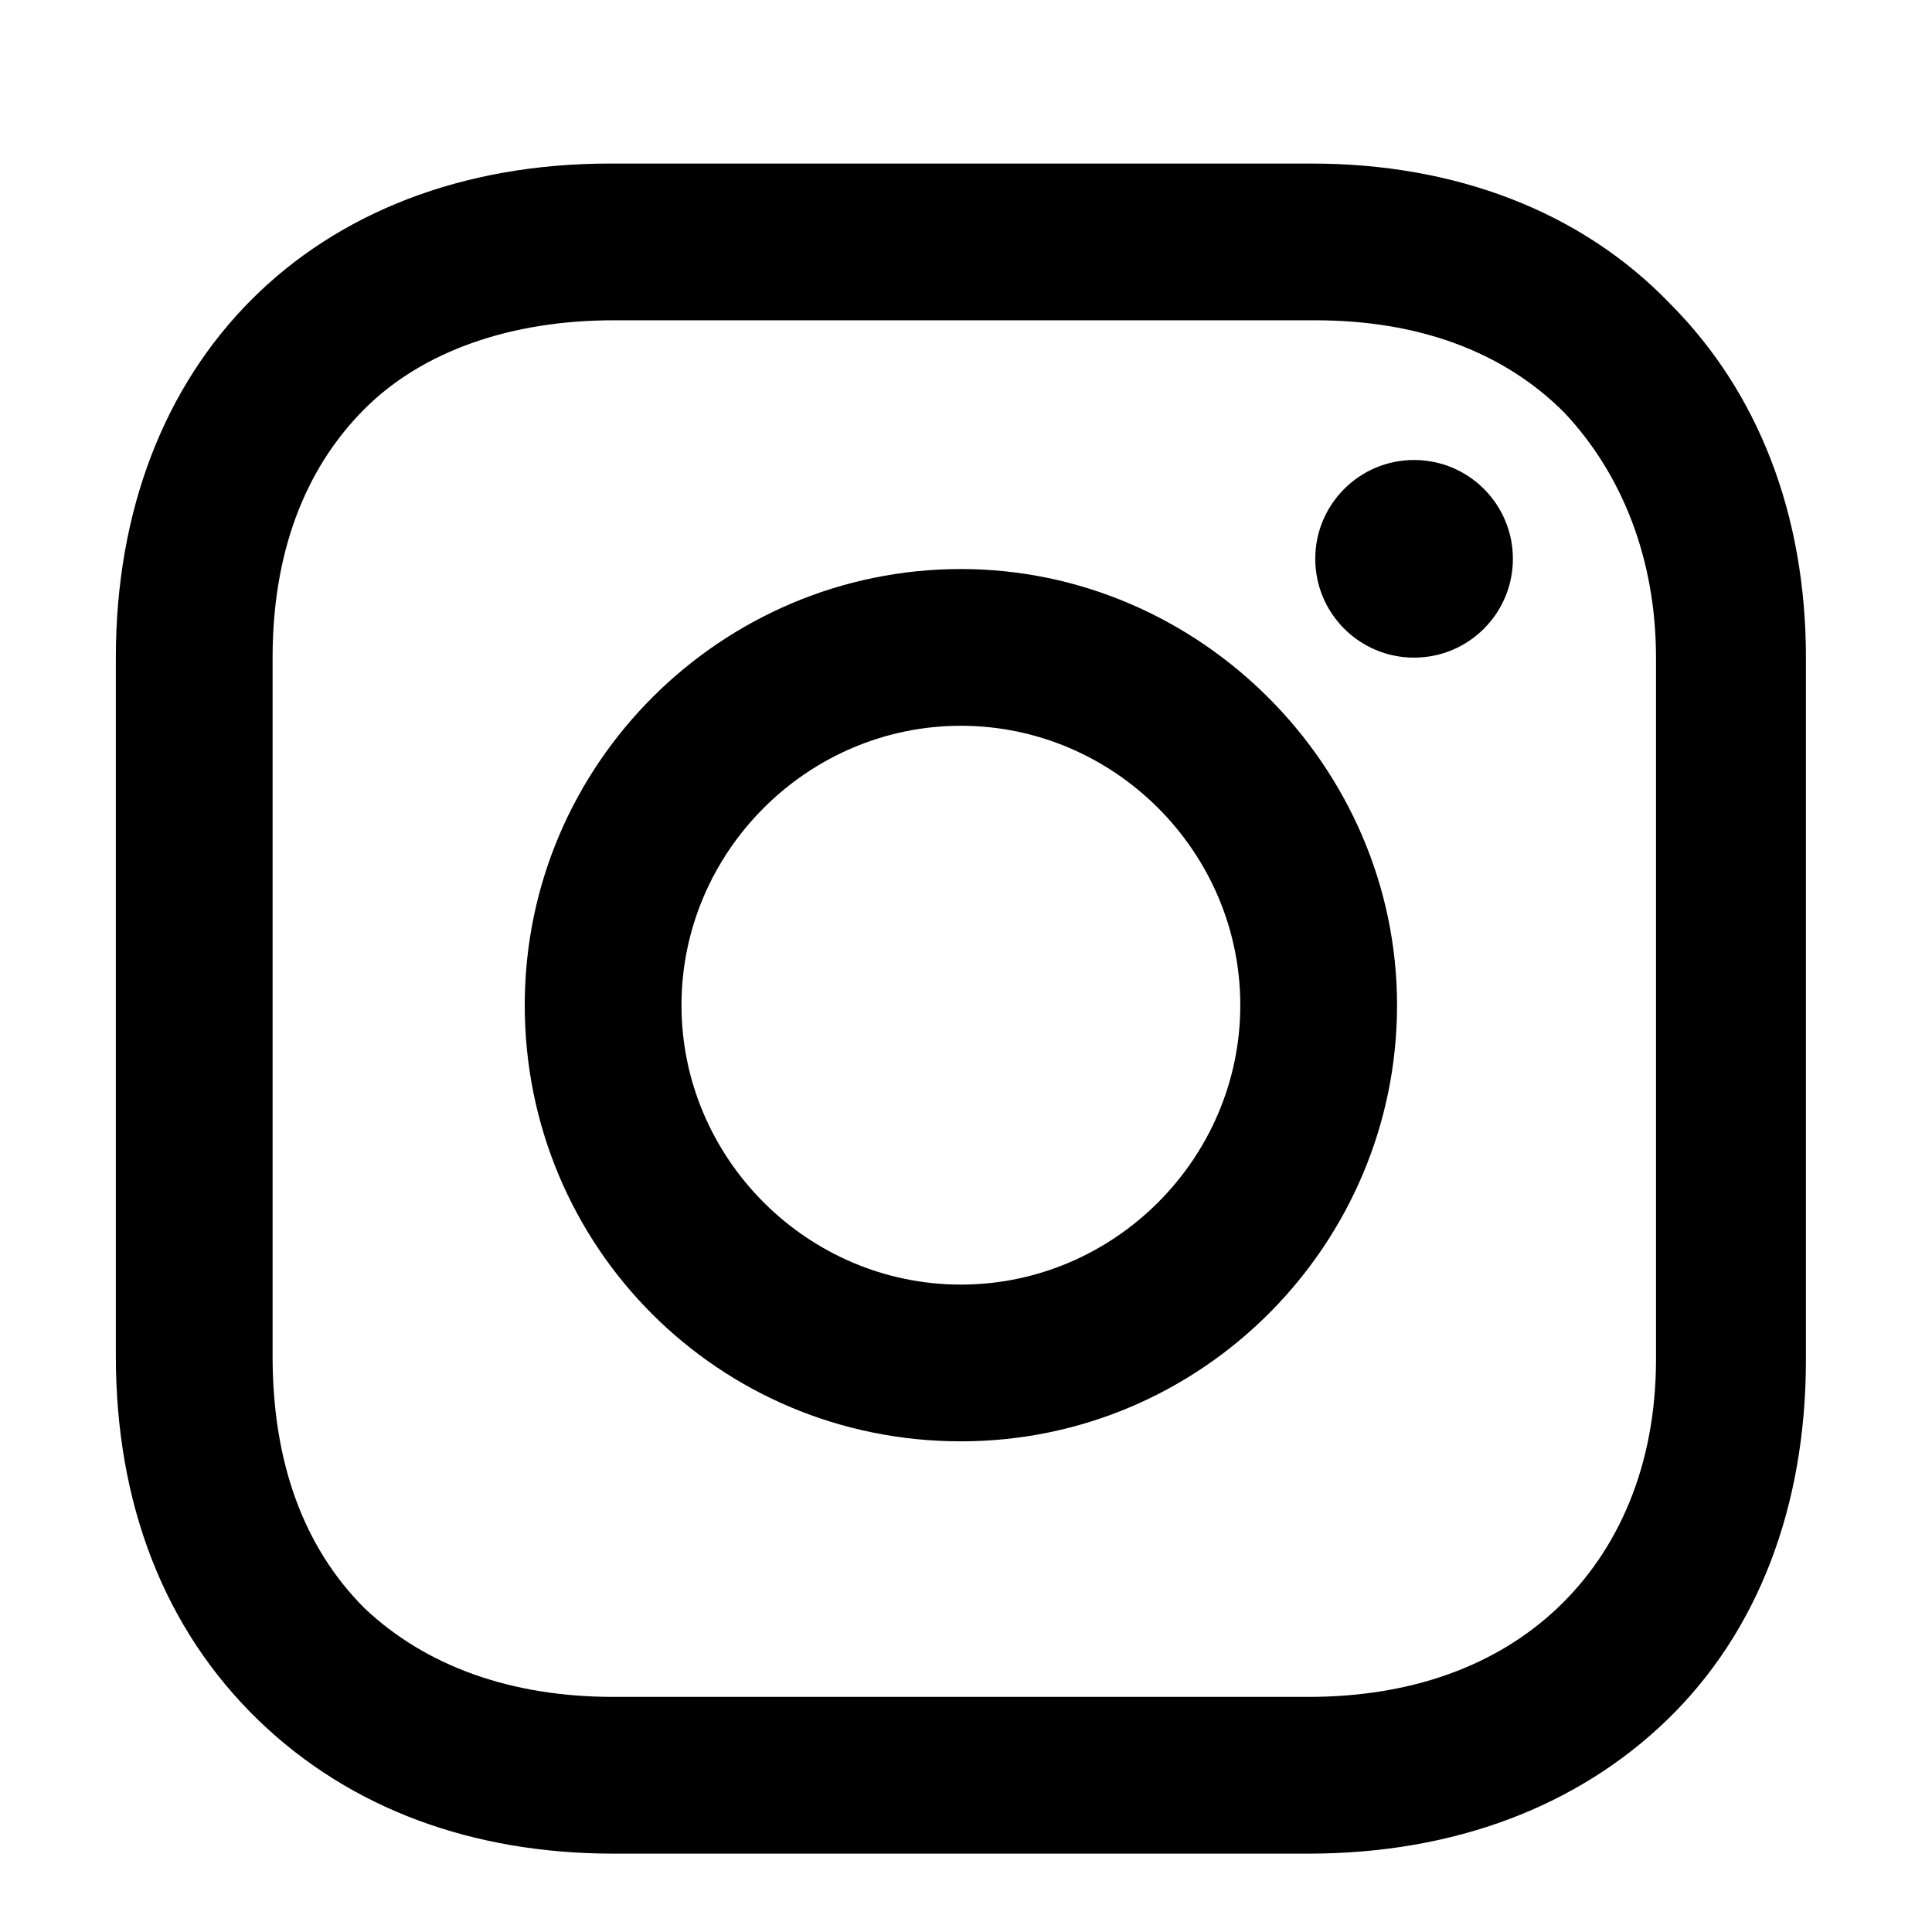
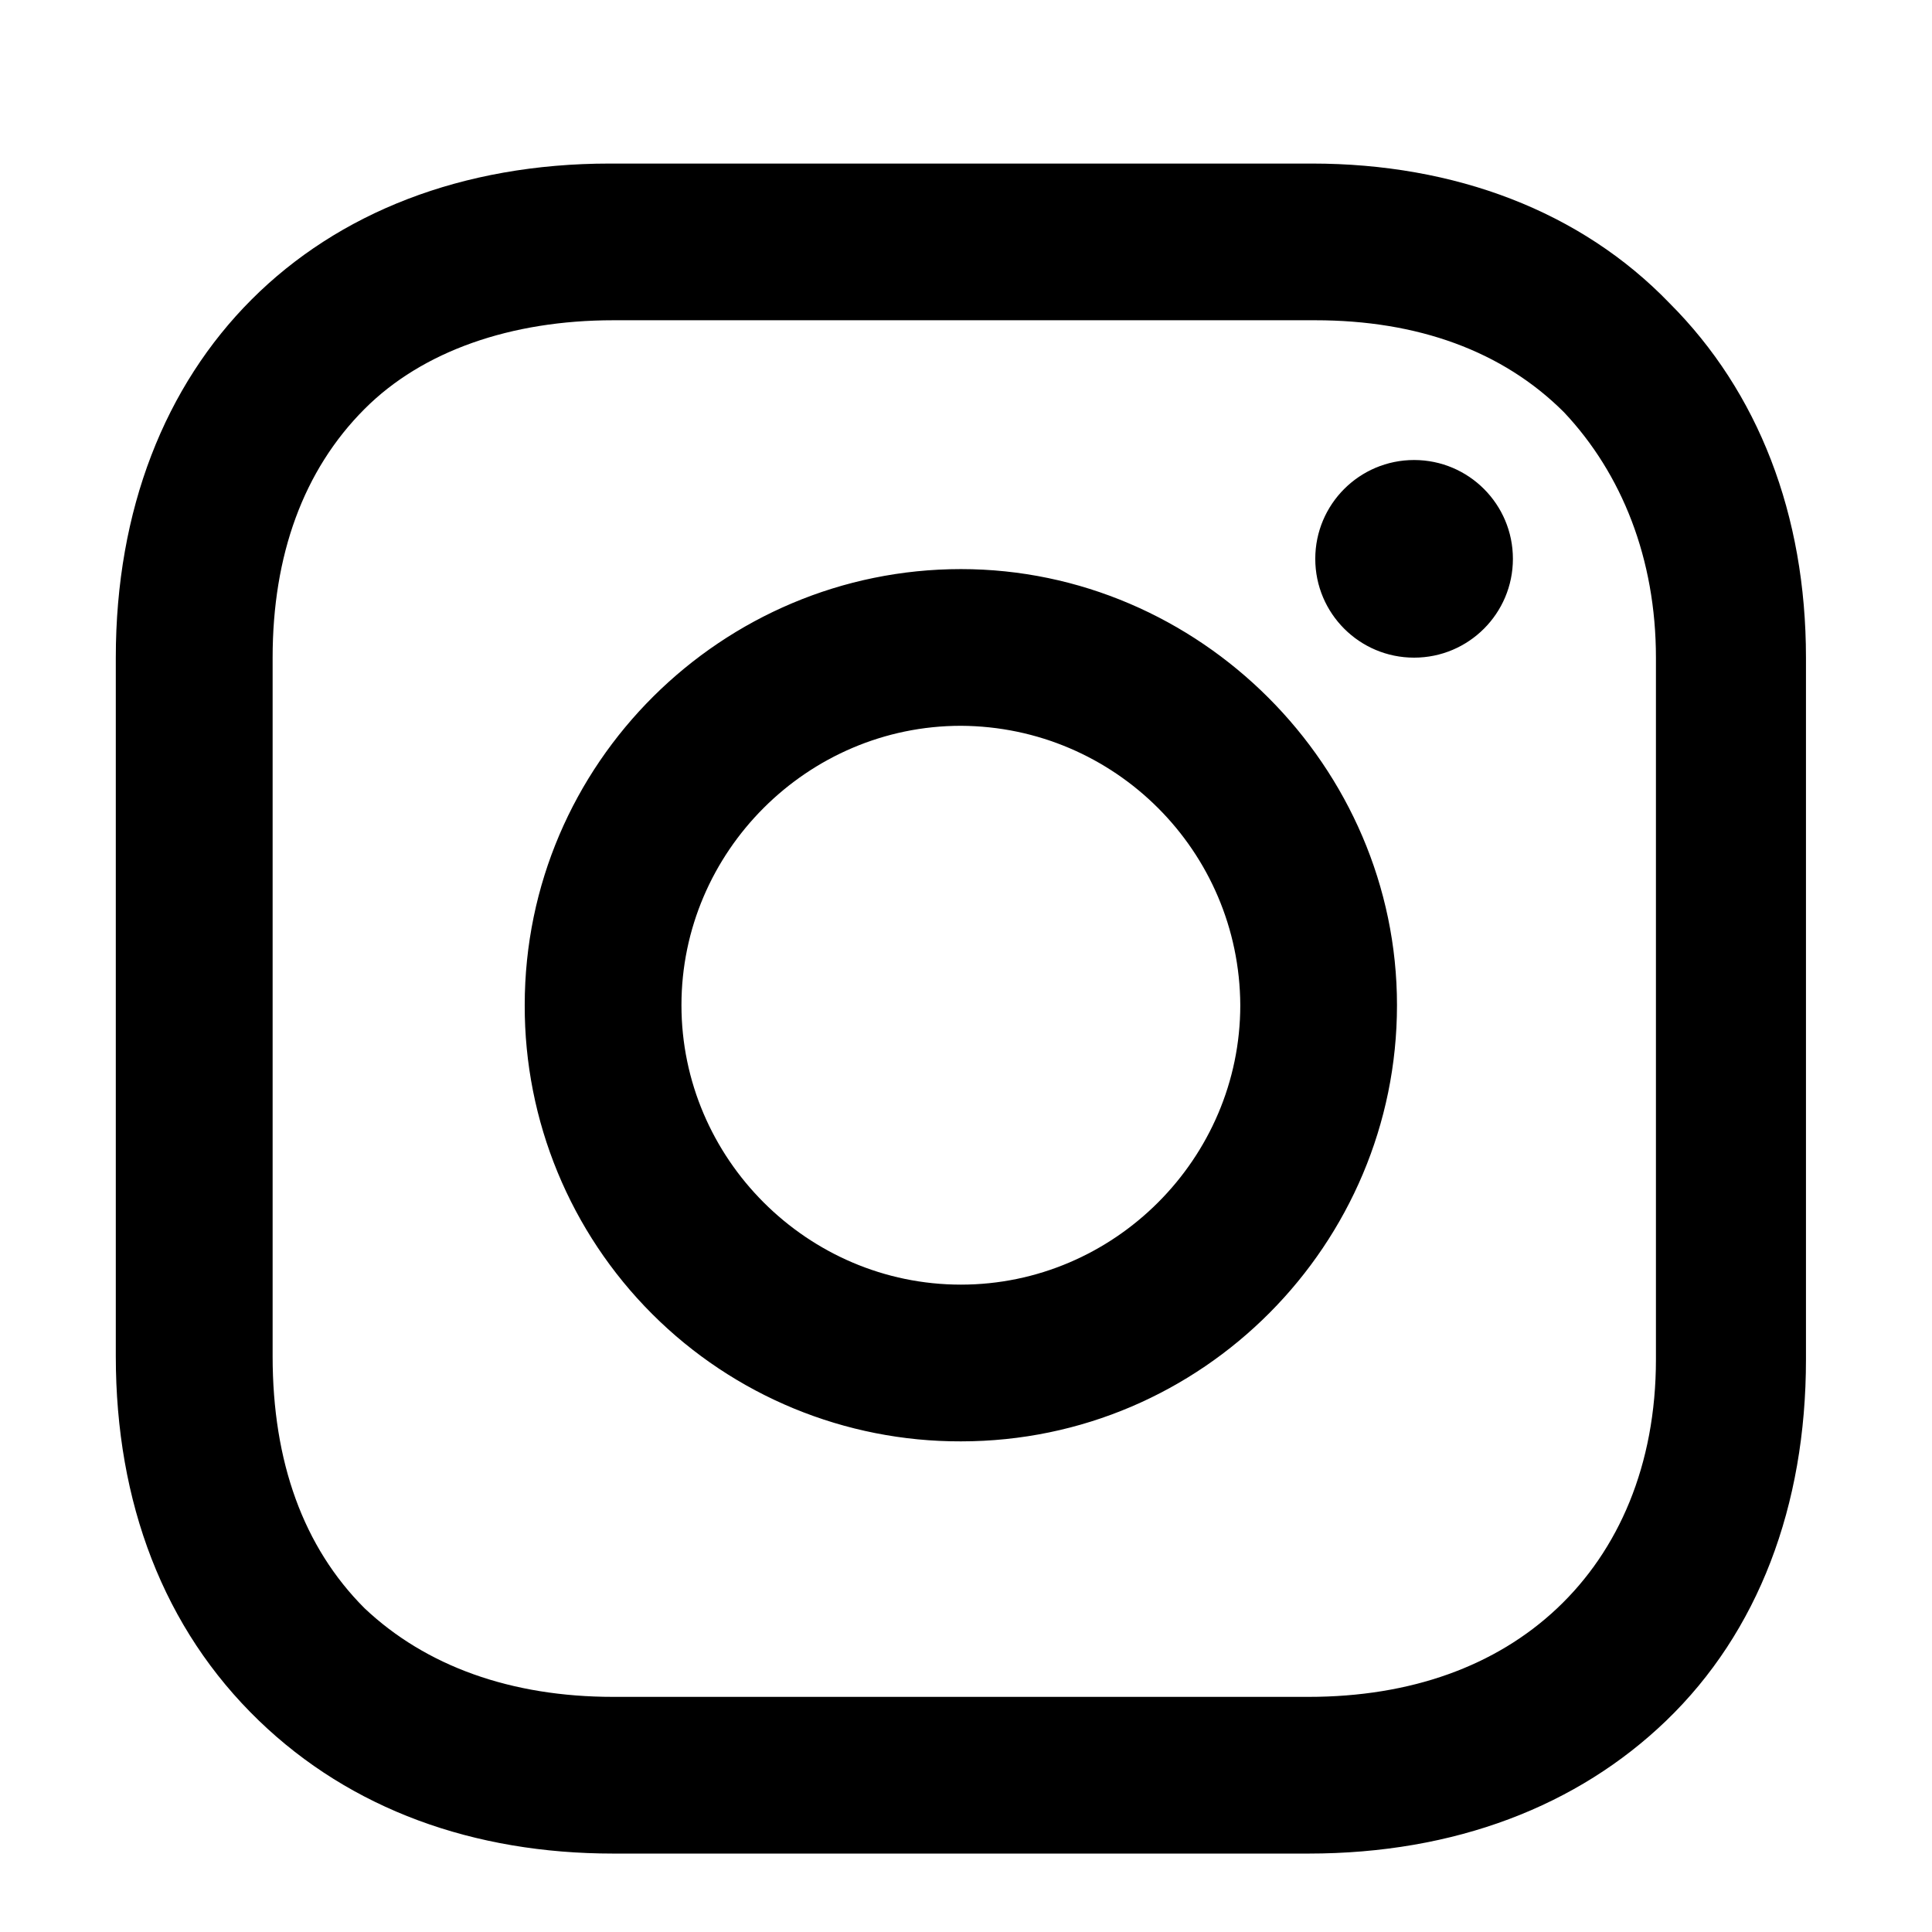
- <svg xmlns="http://www.w3.org/2000/svg" version="1.1" id="Layer_1" x="0px" y="0px" viewBox="0 0 56.7 56.7" enable-background="new 0 0 56.7 56.7" xml:space="preserve">
-   <g>
-     <path d="M28.2,16.7c-7,0-12.8,5.7-12.8,12.8s5.7,12.8,12.8,12.8S41,36.5,41,29.5S35.2,16.7,28.2,16.7z M28.2,37.7   c-4.5,0-8.2-3.7-8.2-8.2s3.7-8.2,8.2-8.2s8.2,3.7,8.2,8.2S32.7,37.7,28.2,37.7z" />
-     <circle cx="41.5" cy="16.4" r="2.9" />
-     <path d="M49,8.9c-2.6-2.7-6.3-4.1-10.5-4.1H17.9c-8.7,0-14.5,5.8-14.5,14.5v20.5c0,4.3,1.4,8,4.2,10.7c2.7,2.6,6.3,3.9,10.4,3.9   h20.4c4.3,0,7.9-1.4,10.5-3.9c2.7-2.6,4.1-6.3,4.1-10.6V19.3C53,15.1,51.6,11.5,49,8.9z M48.6,39.9c0,3.1-1.1,5.6-2.9,7.3   s-4.3,2.6-7.3,2.6H18c-3,0-5.5-0.9-7.3-2.6C8.9,45.4,8,42.9,8,39.8V19.3c0-3,0.9-5.5,2.7-7.3c1.7-1.7,4.3-2.6,7.3-2.6h20.6   c3,0,5.5,0.9,7.3,2.7c1.7,1.8,2.7,4.3,2.7,7.2V39.9L48.6,39.9z" />
-   </g>
+ <svg xmlns="http://www.w3.org/2000/svg" width="64" height="64">
+   <path d="M31.832 18.852c-7.902 0-14.45 6.433-14.45 14.445a14.41 14.41 0 0 0 14.45 14.45c8.016 0 14.445-6.548 14.445-14.45S39.73 18.852 31.832 18.852m0 23.703c-5.082 0-9.258-4.176-9.258-9.258s4.176-9.254 9.258-9.254a9.3 9.3 0 0 1 9.254 9.254c0 5.082-4.176 9.258-9.254 9.258m18.285-24.043a3.273 3.273 0 1 0-6.547 0 3.273 3.273 0 1 0 6.547 0m5.192-8.465C52.375 7 48.199 5.418 43.457 5.418H20.203c-9.82 0-16.367 6.547-16.367 16.367v23.14c0 4.852 1.582 9.028 4.742 12.075 3.047 2.938 7.113 4.402 11.738 4.402h23.028c4.855 0 8.918-1.578 11.851-4.402 3.047-2.934 4.63-7.11 4.63-11.965v-23.25c0-4.742-1.583-8.805-4.516-11.738m-.454 34.988c0 3.5-1.238 6.324-3.273 8.242s-4.852 2.934-8.238 2.934H20.316c-3.386 0-6.207-1.016-8.238-2.934-2.031-2.03-3.047-4.855-3.047-8.351v-23.14c0-3.388 1.016-6.208 3.047-8.24 1.918-1.921 4.852-2.937 8.238-2.937H43.57c3.387 0 6.207 1.016 8.239 3.047 1.918 2.035 3.046 4.856 3.046 8.13zm0 0" />
</svg>
